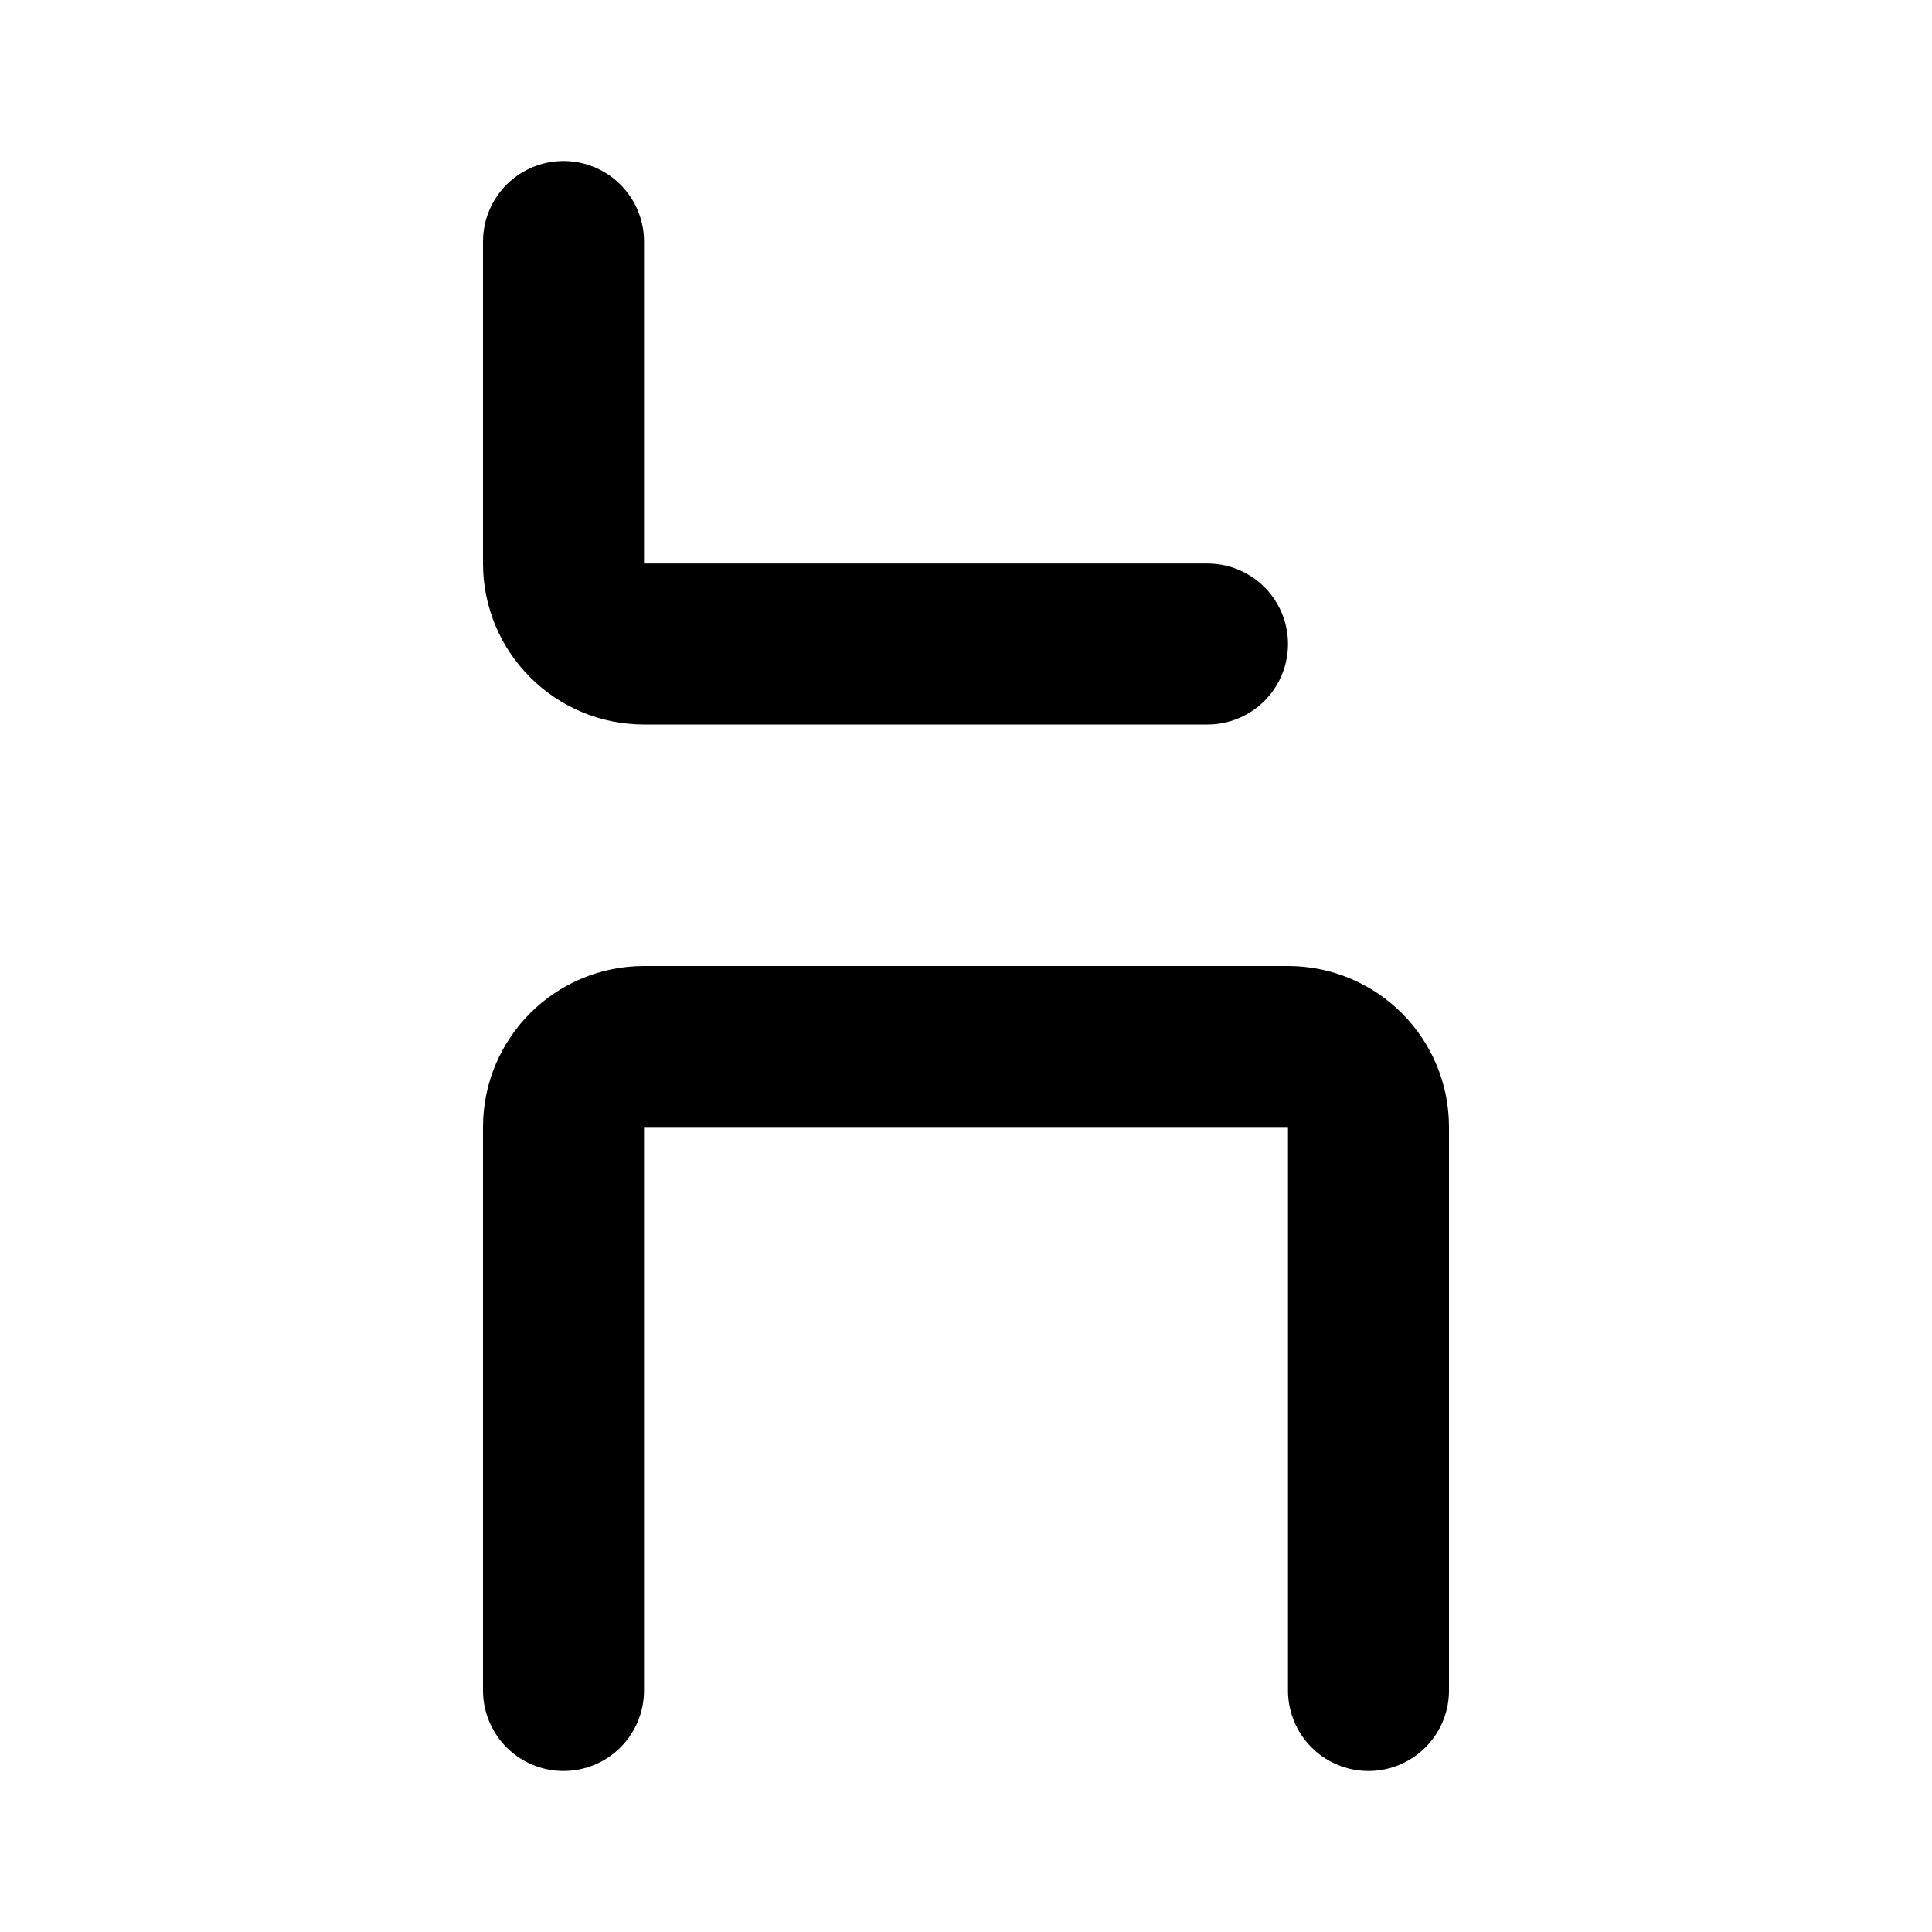
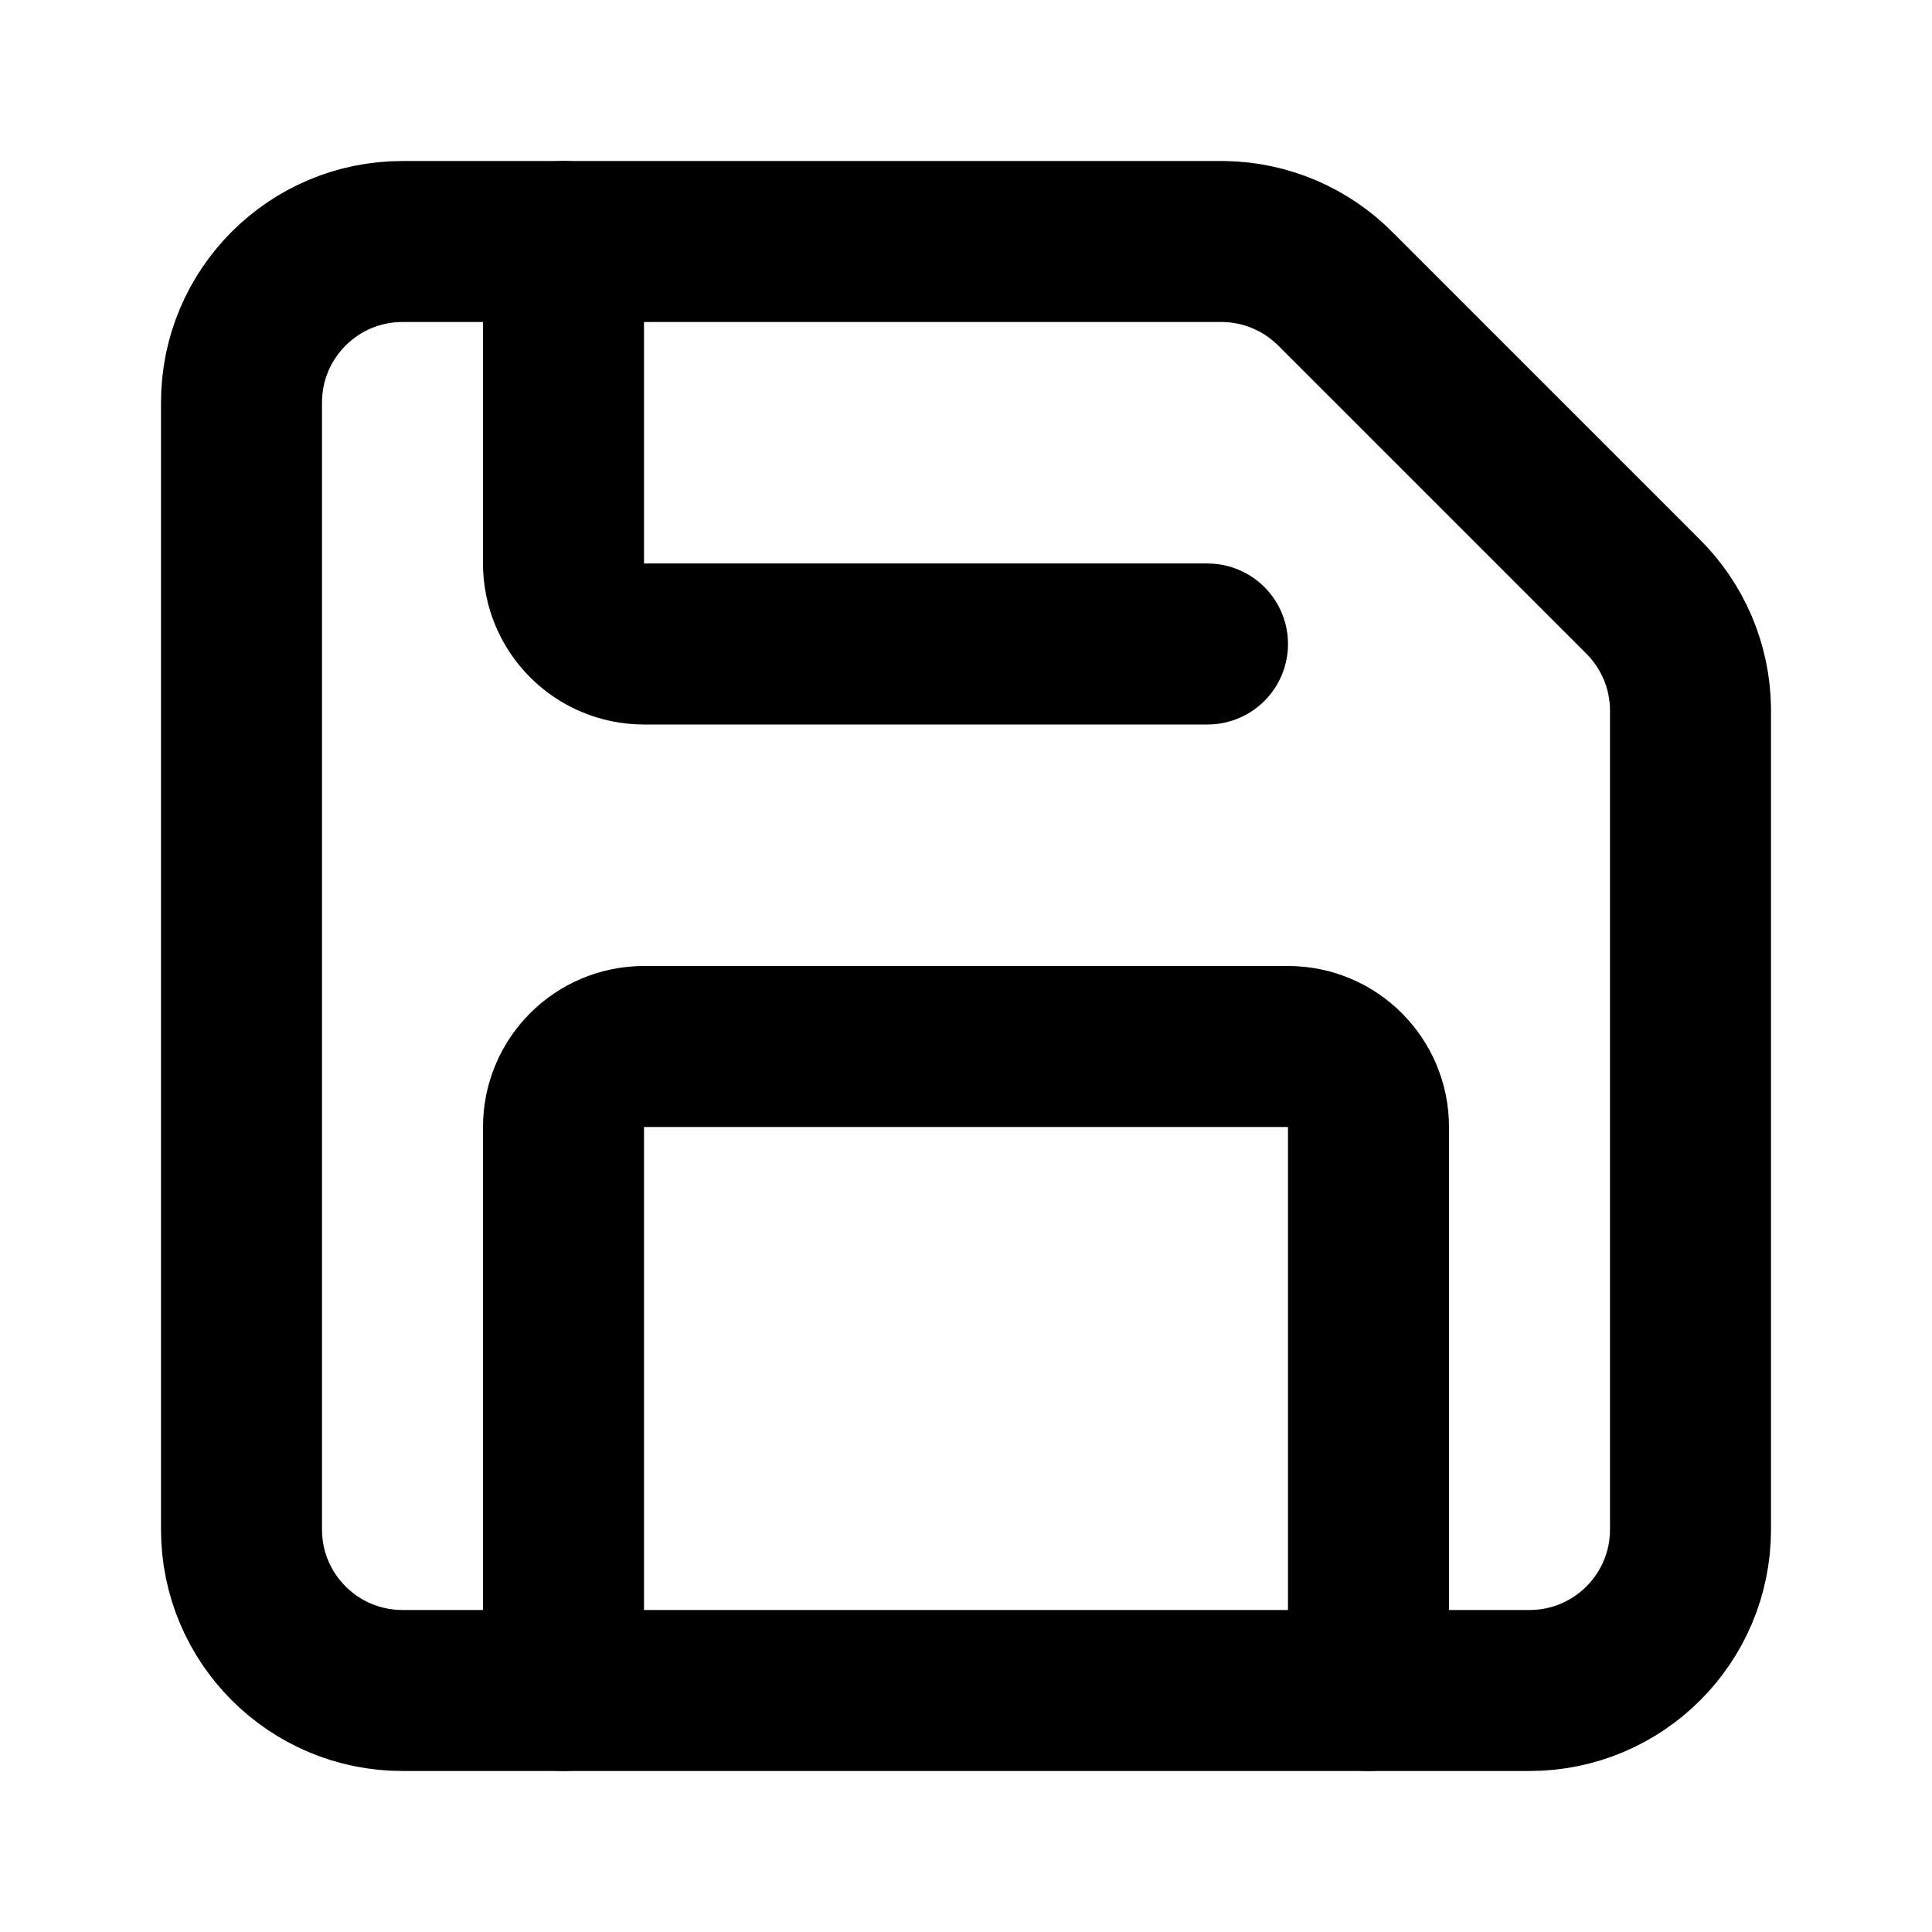
<svg xmlns="http://www.w3.org/2000/svg" viewBox="0 0 24 24" fill="none" stroke="currentColor" stroke-width="2" stroke-linecap="round" stroke-linejoin="round">
+   <path d="M15.2 3a2 2 0 0 1 1.4.6l3.8 3.8a2 2 0 0 1 .6 1.4V19a2 2 0 0 1-2 2H5a2 2 0 0 1-2-2V5a2 2 0 0 1 2-2z" />
  <path d="M17 21v-7a1 1 0 0 0-1-1H8a1 1 0 0 0-1 1v7" />
  <path d="M7 3v4a1 1 0 0 0 1 1h7" />
</svg>
